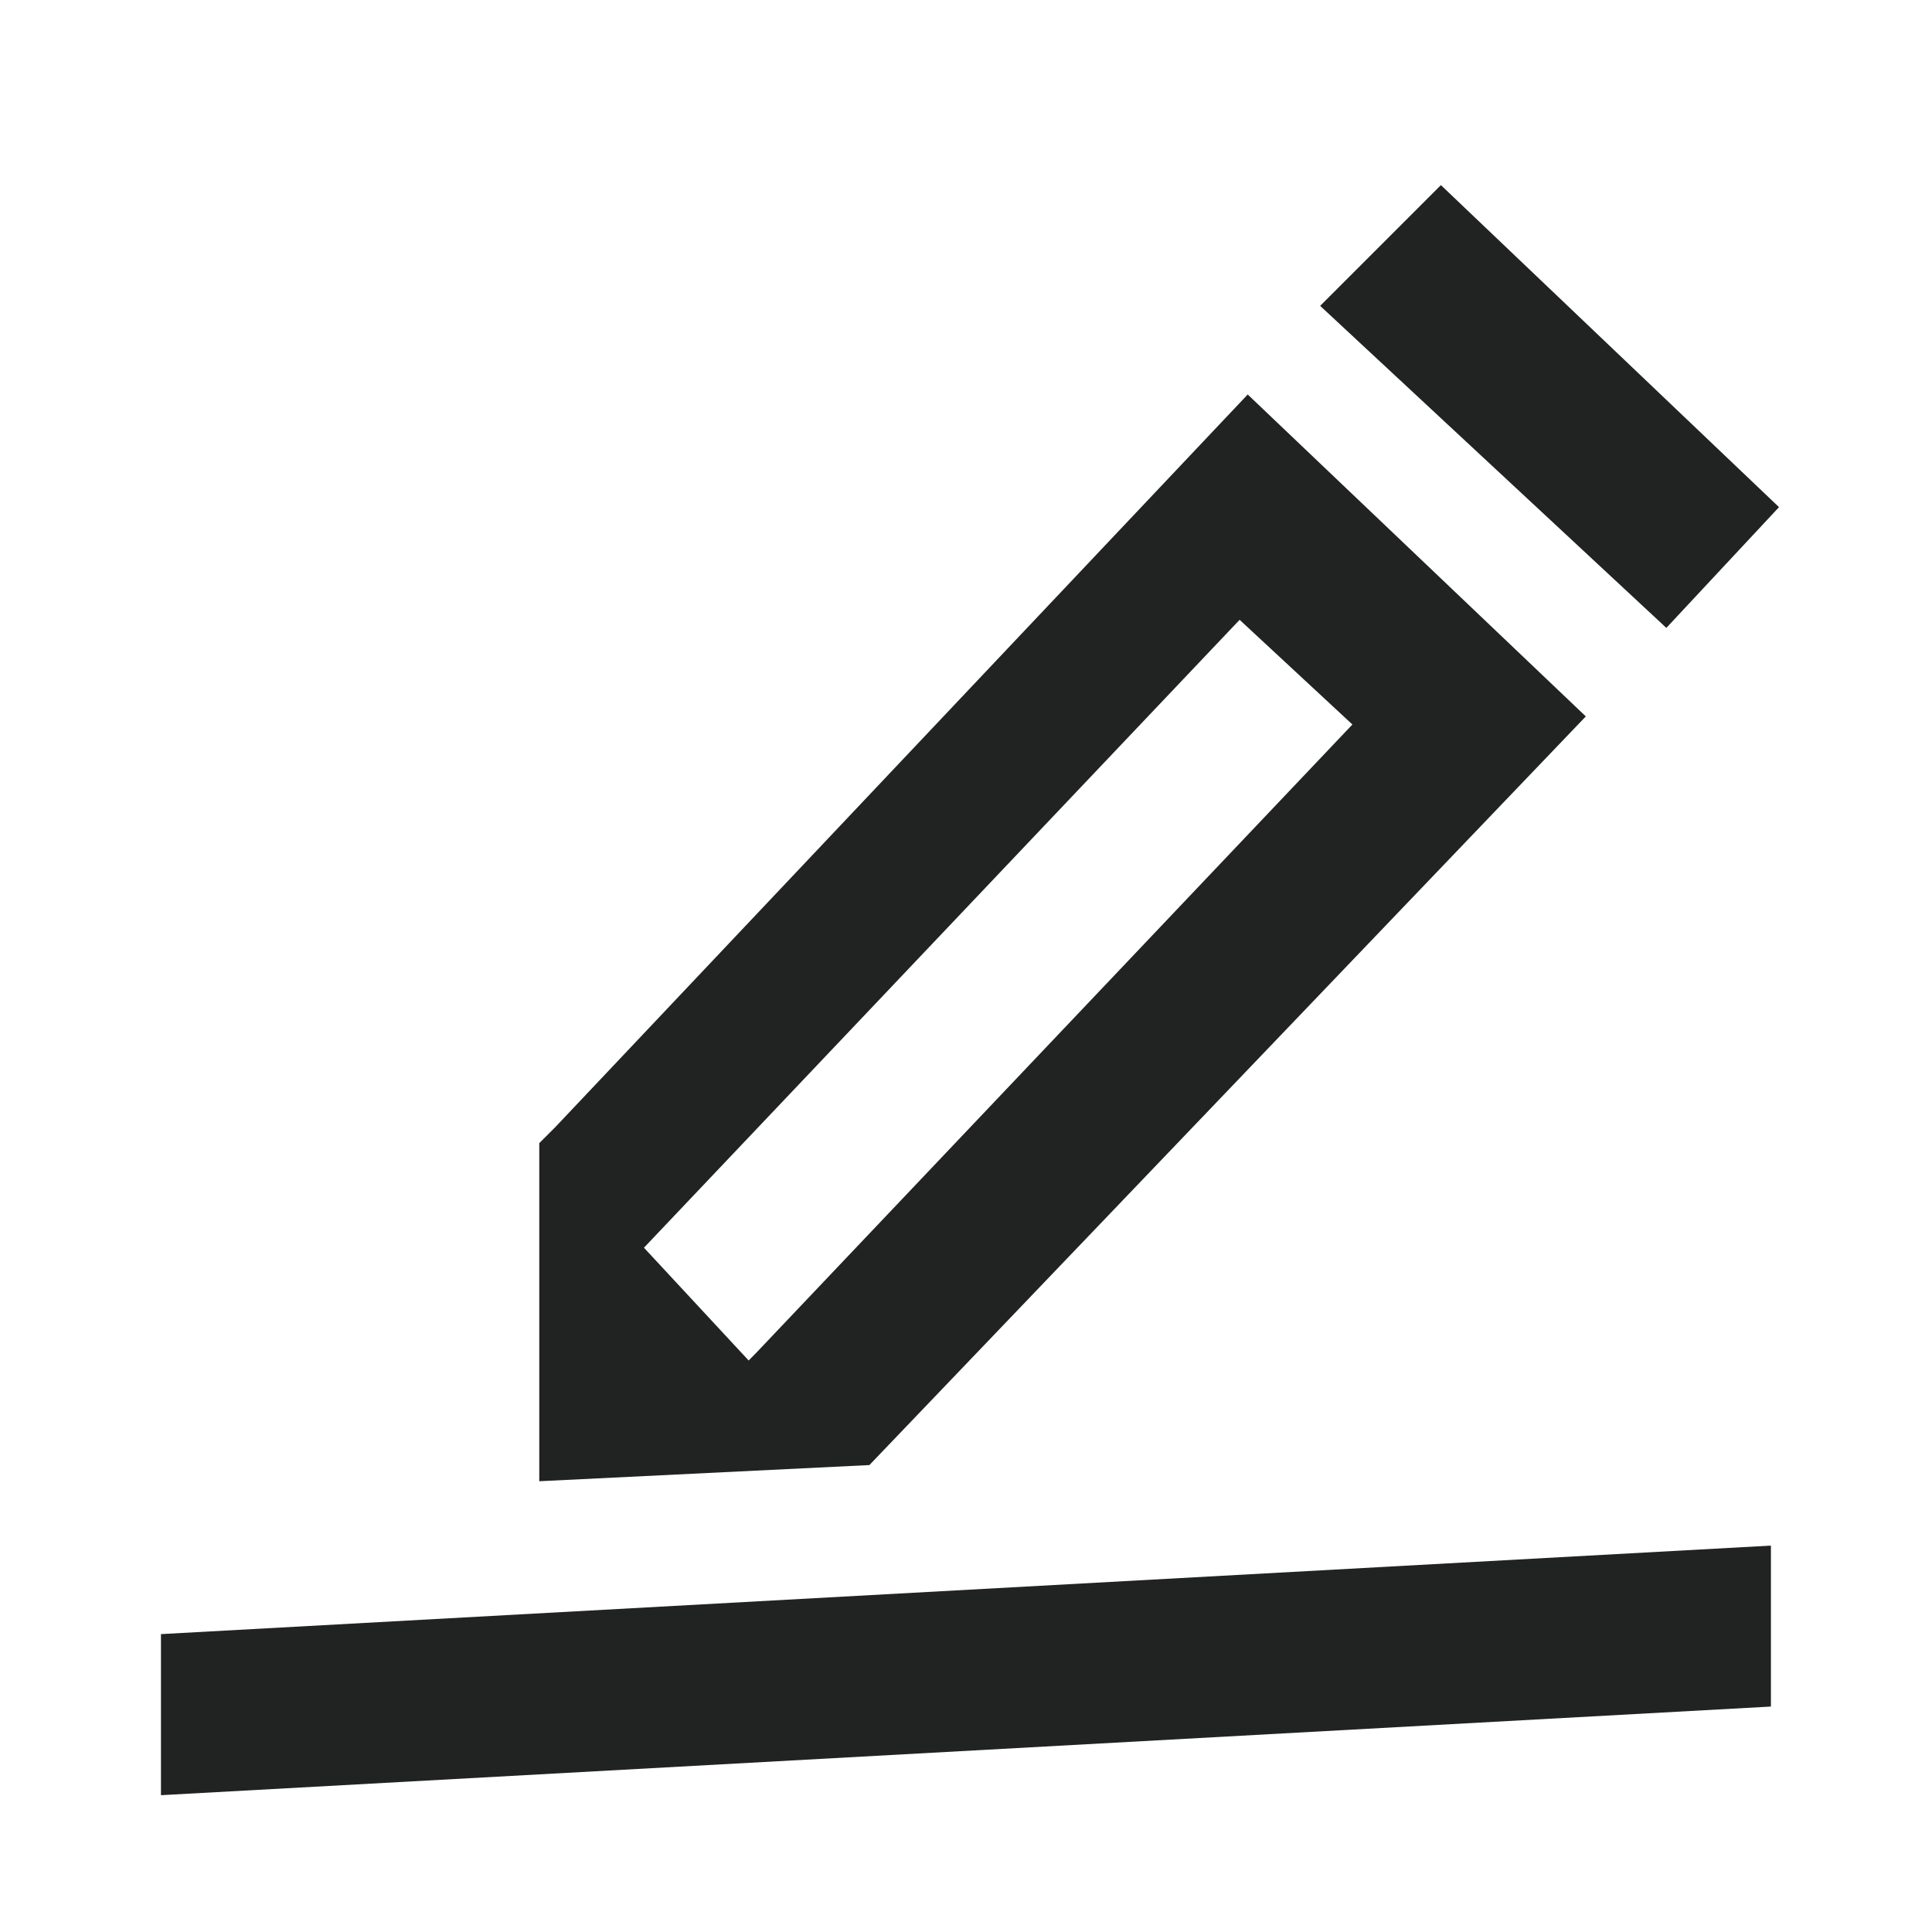
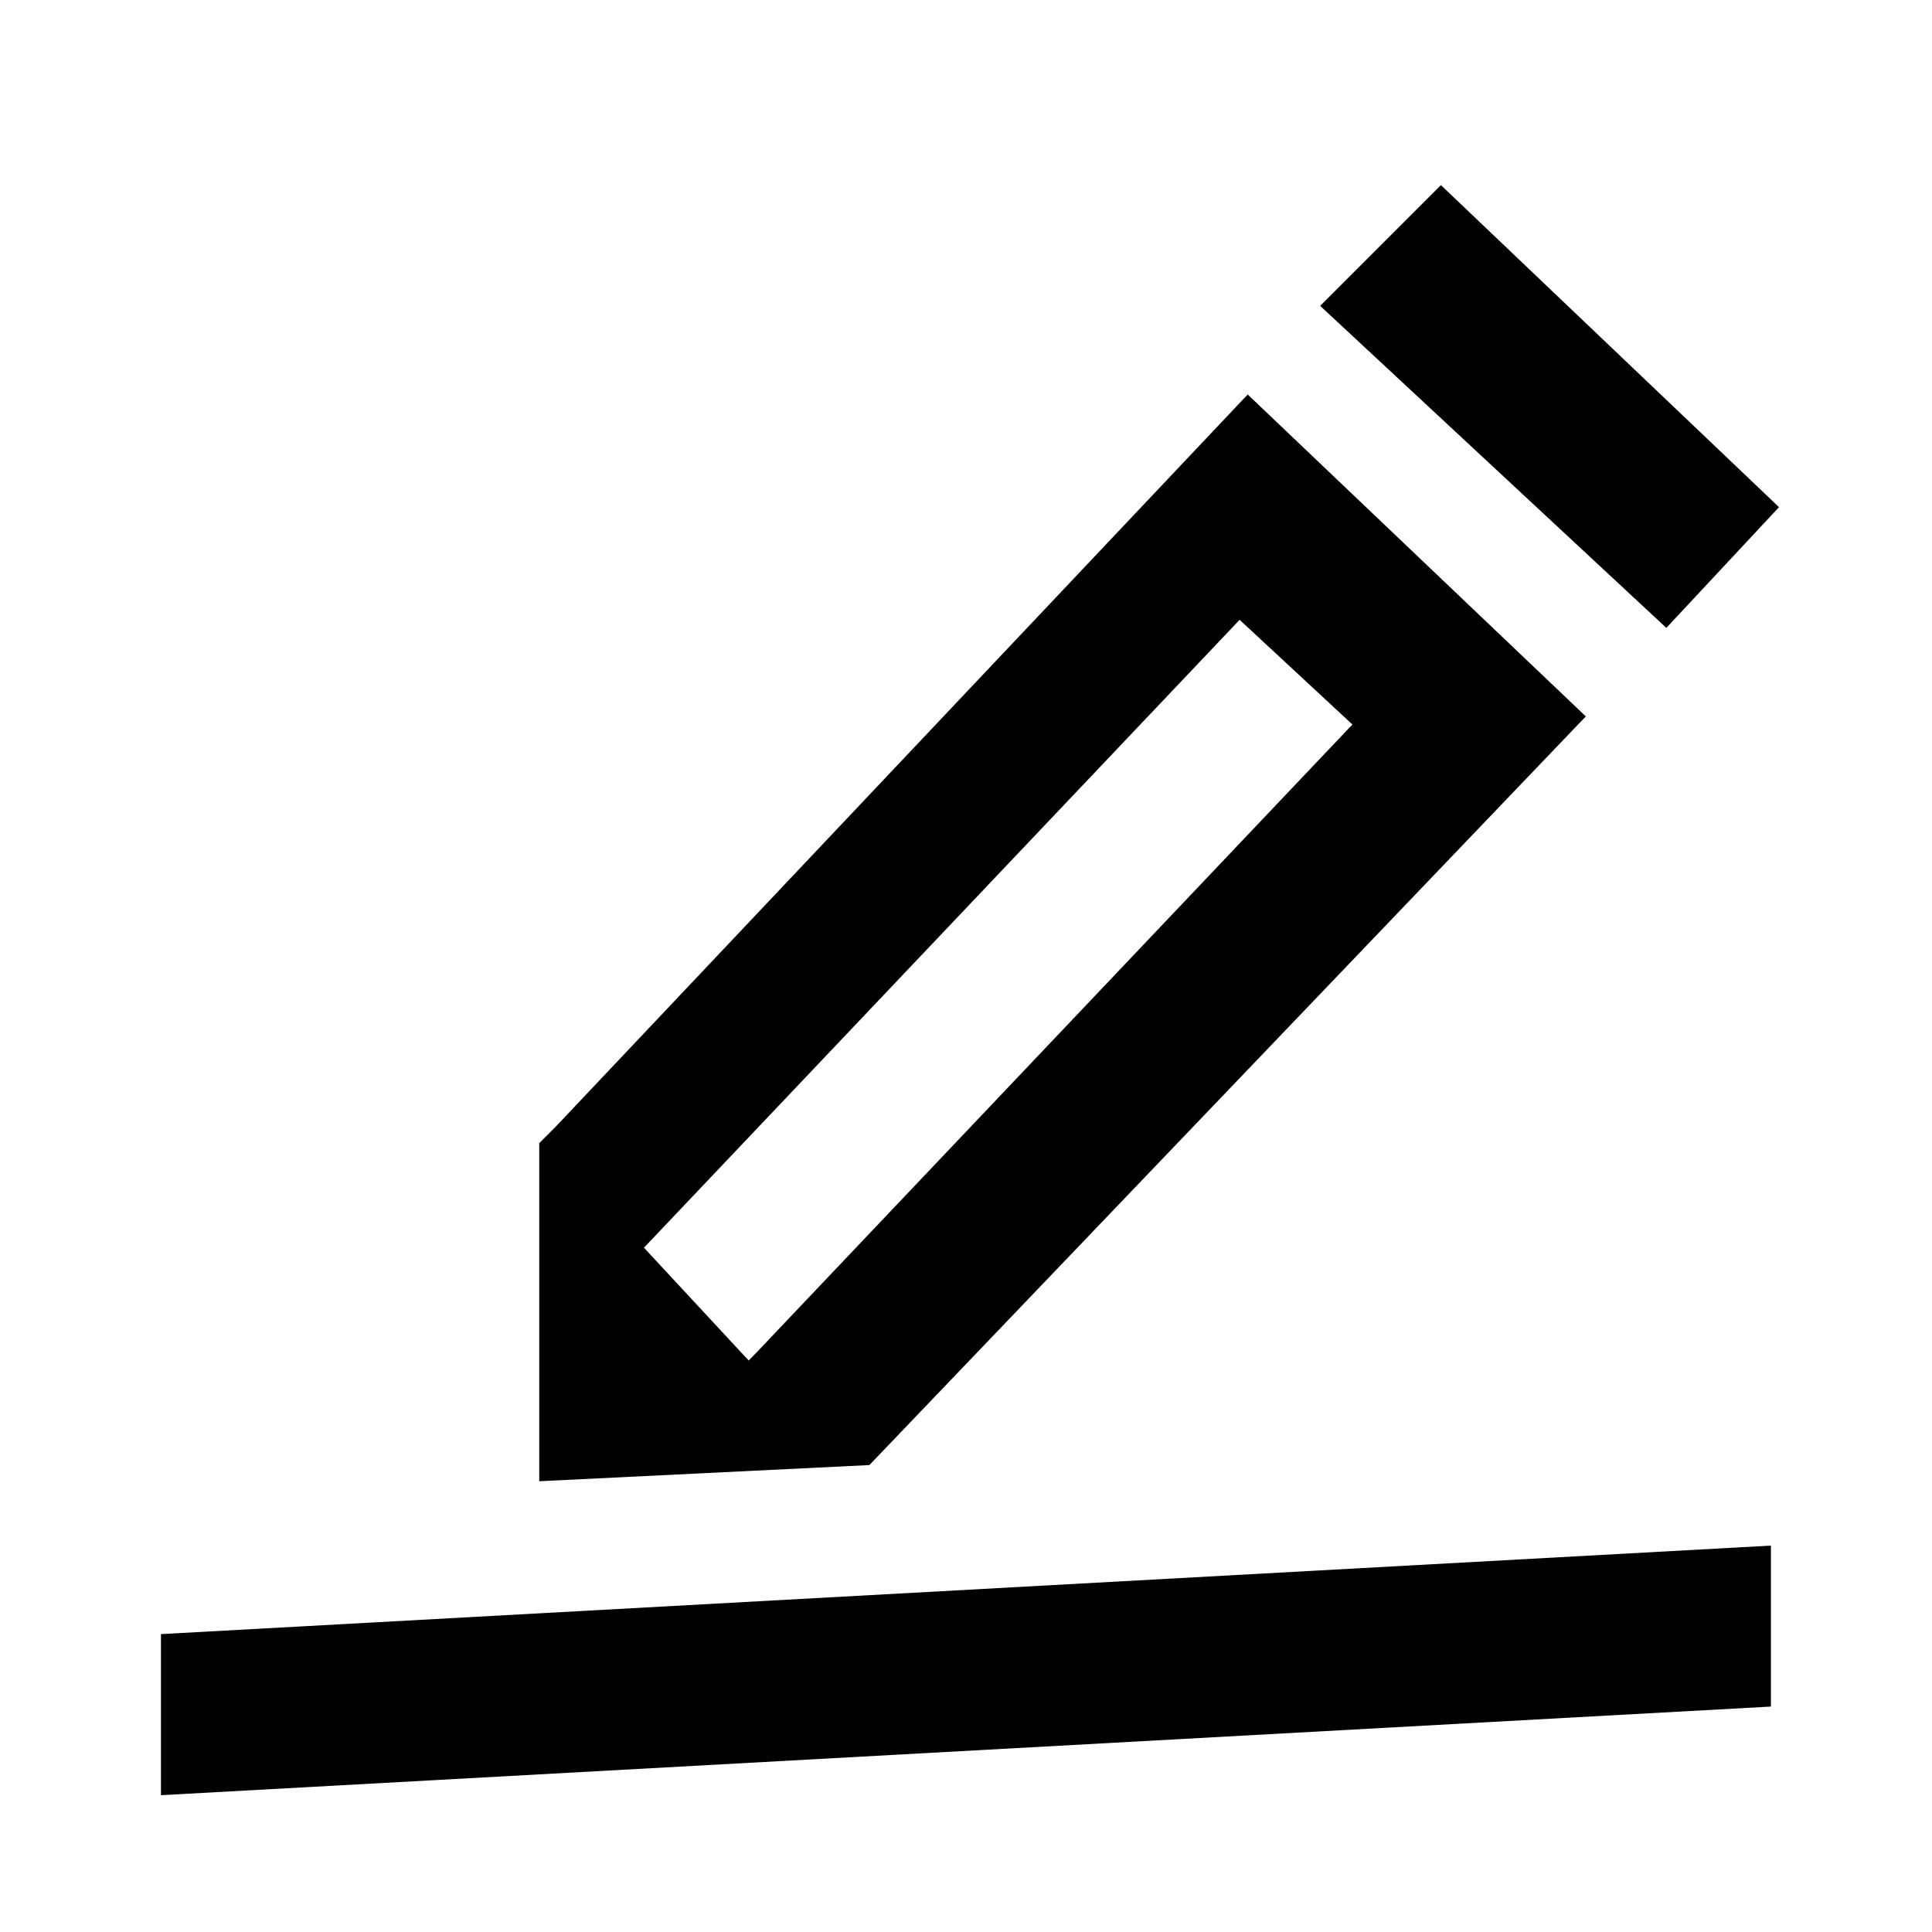
<svg xmlns="http://www.w3.org/2000/svg" width="16" height="16" viewBox="0 0 16 16" fill="none">
-   <path d="M11.933 1.533L14.733 4.2L13.8 5.2L10.933 2.533L11.933 1.533Z" fill="#212322" />
-   <path fill-rule="evenodd" clip-rule="evenodd" d="M7.2 12.133L13.133 5.933L10.333 3.267L4.6 9.333L4.466 9.467V12.267L7.2 12.133ZM5.333 10.333L10.266 5.133L11.2 6L6.266 11.2L6.2 11.267L5.333 10.333Z" fill="#212322" />
-   <path d="M14.666 14.133L1.333 14.867V13.533L14.666 12.8V14.133Z" fill="#212322" />
+   <path d="M11.933 1.533L14.733 4.2L13.8 5.2L10.933 2.533L11.933 1.533Z" fill="currentColor" />
+   <path fill-rule="evenodd" clip-rule="evenodd" d="M7.2 12.133L13.133 5.933L10.333 3.267L4.6 9.333L4.466 9.467V12.267L7.2 12.133ZM5.333 10.333L10.266 5.133L11.2 6L6.266 11.2L6.2 11.267L5.333 10.333Z" fill="currentColor" />
+   <path d="M14.666 14.133L1.333 14.867V13.533L14.666 12.8V14.133Z" fill="currentColor" />
</svg>
